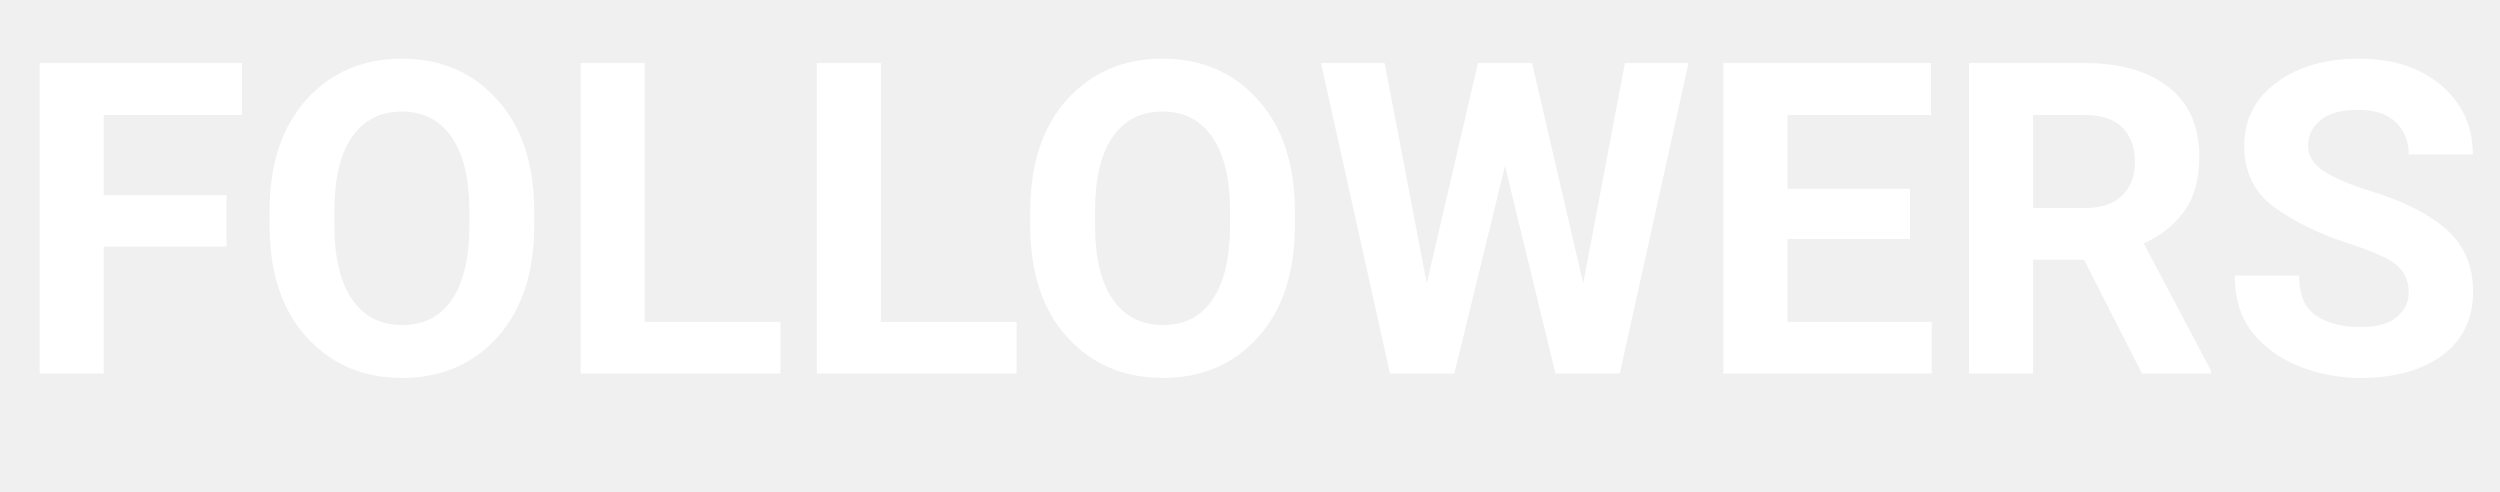
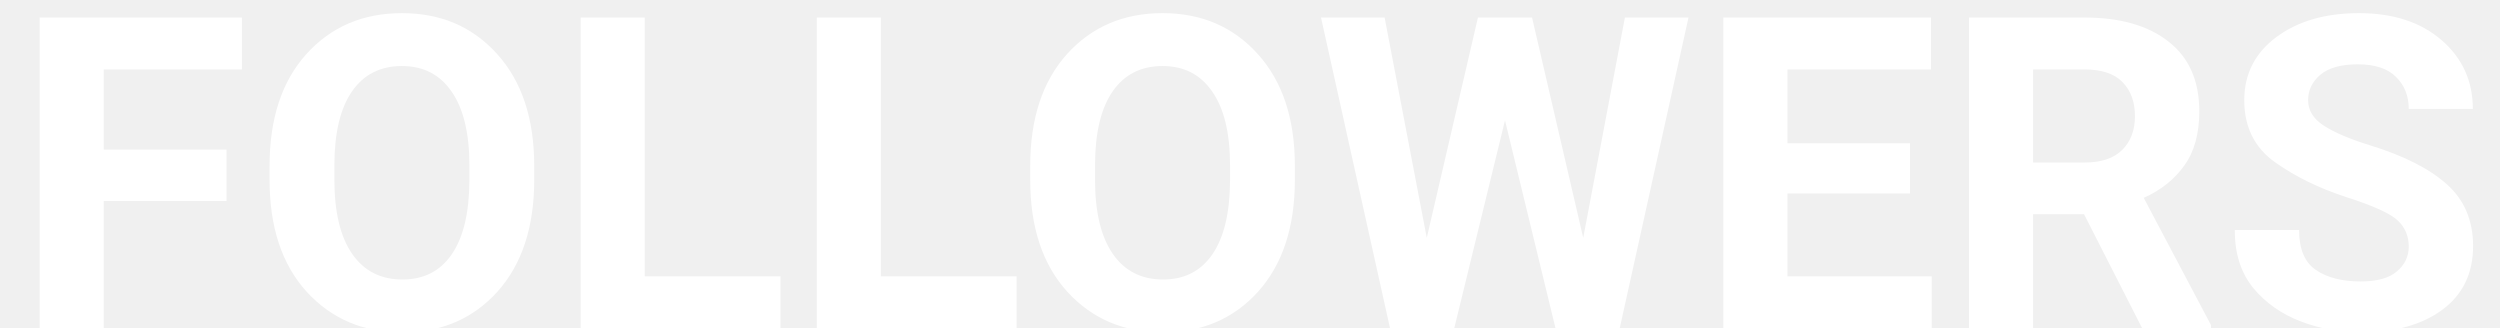
- <svg xmlns="http://www.w3.org/2000/svg" viewBox="0 0 160.29 31.54">
+ <svg xmlns="http://www.w3.org/2000/svg" viewBox="0 0 160.29 21.03">
  <g id="Layer_2" data-name="Layer 2">
    <g id="Card_Profile_3" data-name="Card Profile 3">
      <g id="_6038" data-name="6038">
-         <text transform="translate(0.76 23.95)" style="font-size:28px;fill:#fff;font-family:Roboto-Bold, Roboto;font-weight:700">FOL<tspan x="49.83" y="0" style="letter-spacing:-0.031em">L</tspan>
+         <text transform="translate(0.76 21.03)" style="font-size:28px;fill:#fff;font-family:Roboto-Bold, Roboto;font-weight:700">FOL<tspan x="49.83" y="0" style="letter-spacing:-0.031em">L</tspan>
          <tspan x="64.12" y="0">OWERS</tspan>
        </text>
      </g>
    </g>
  </g>
</svg>
